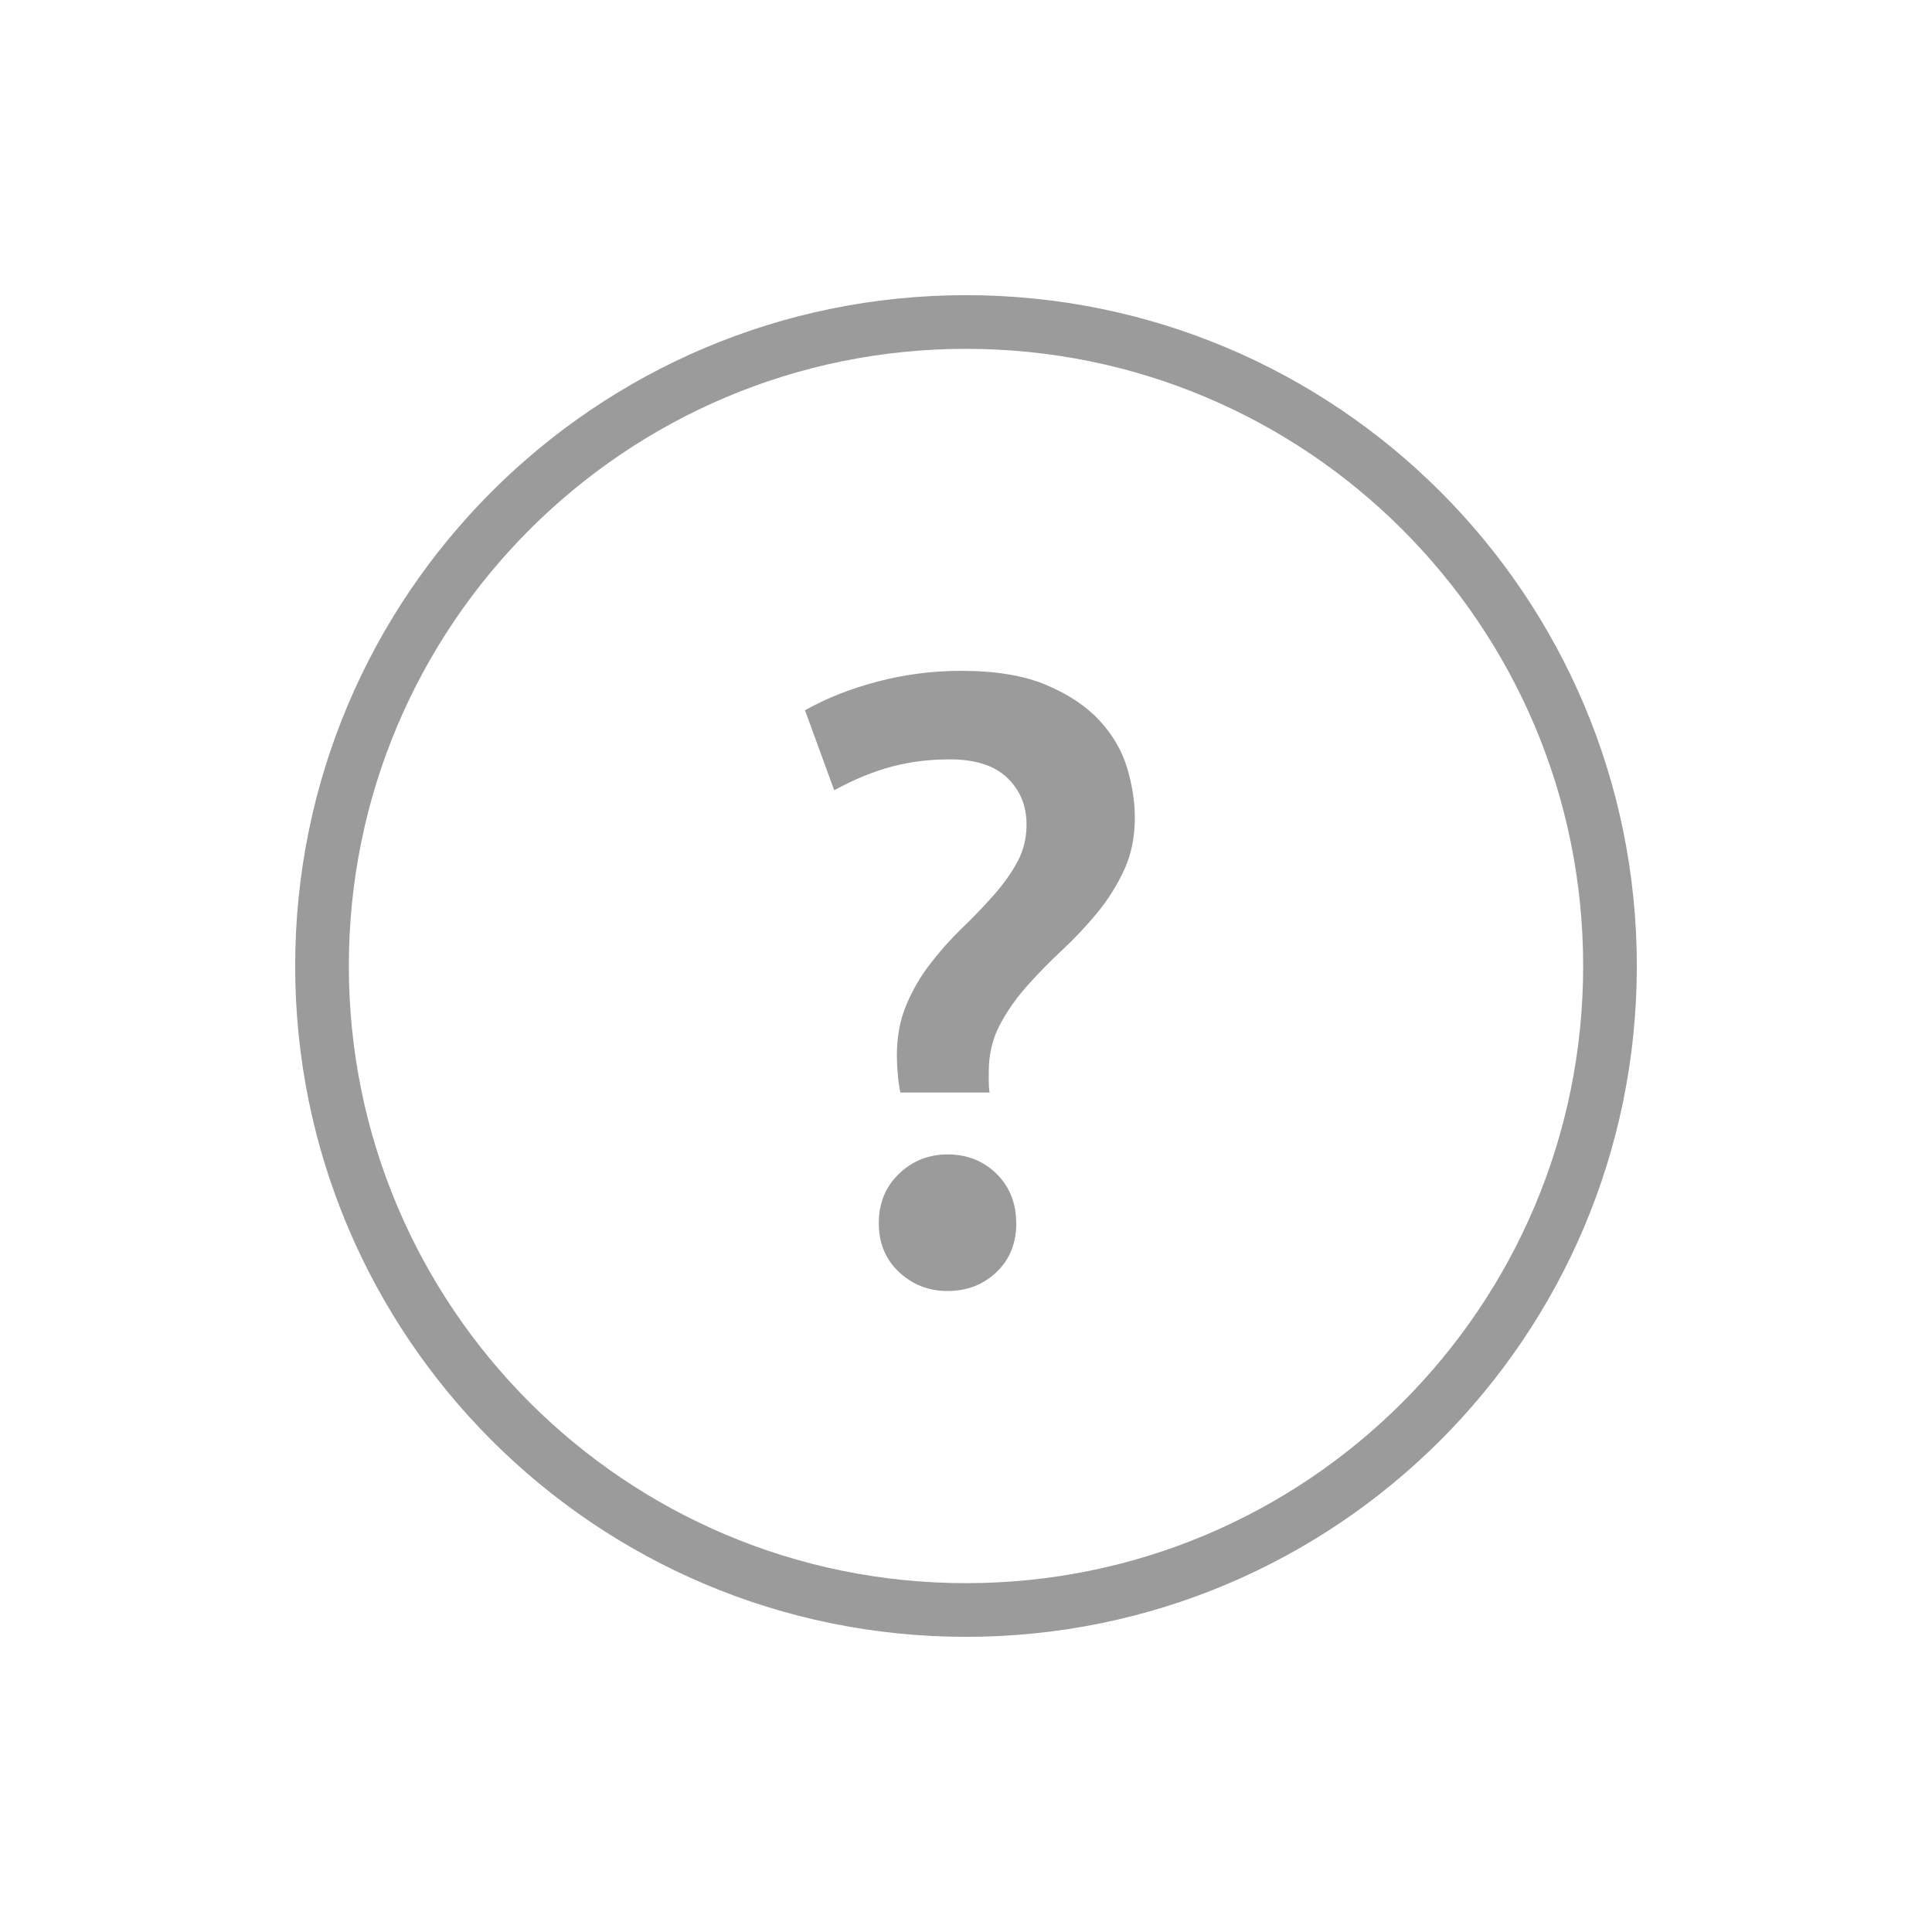
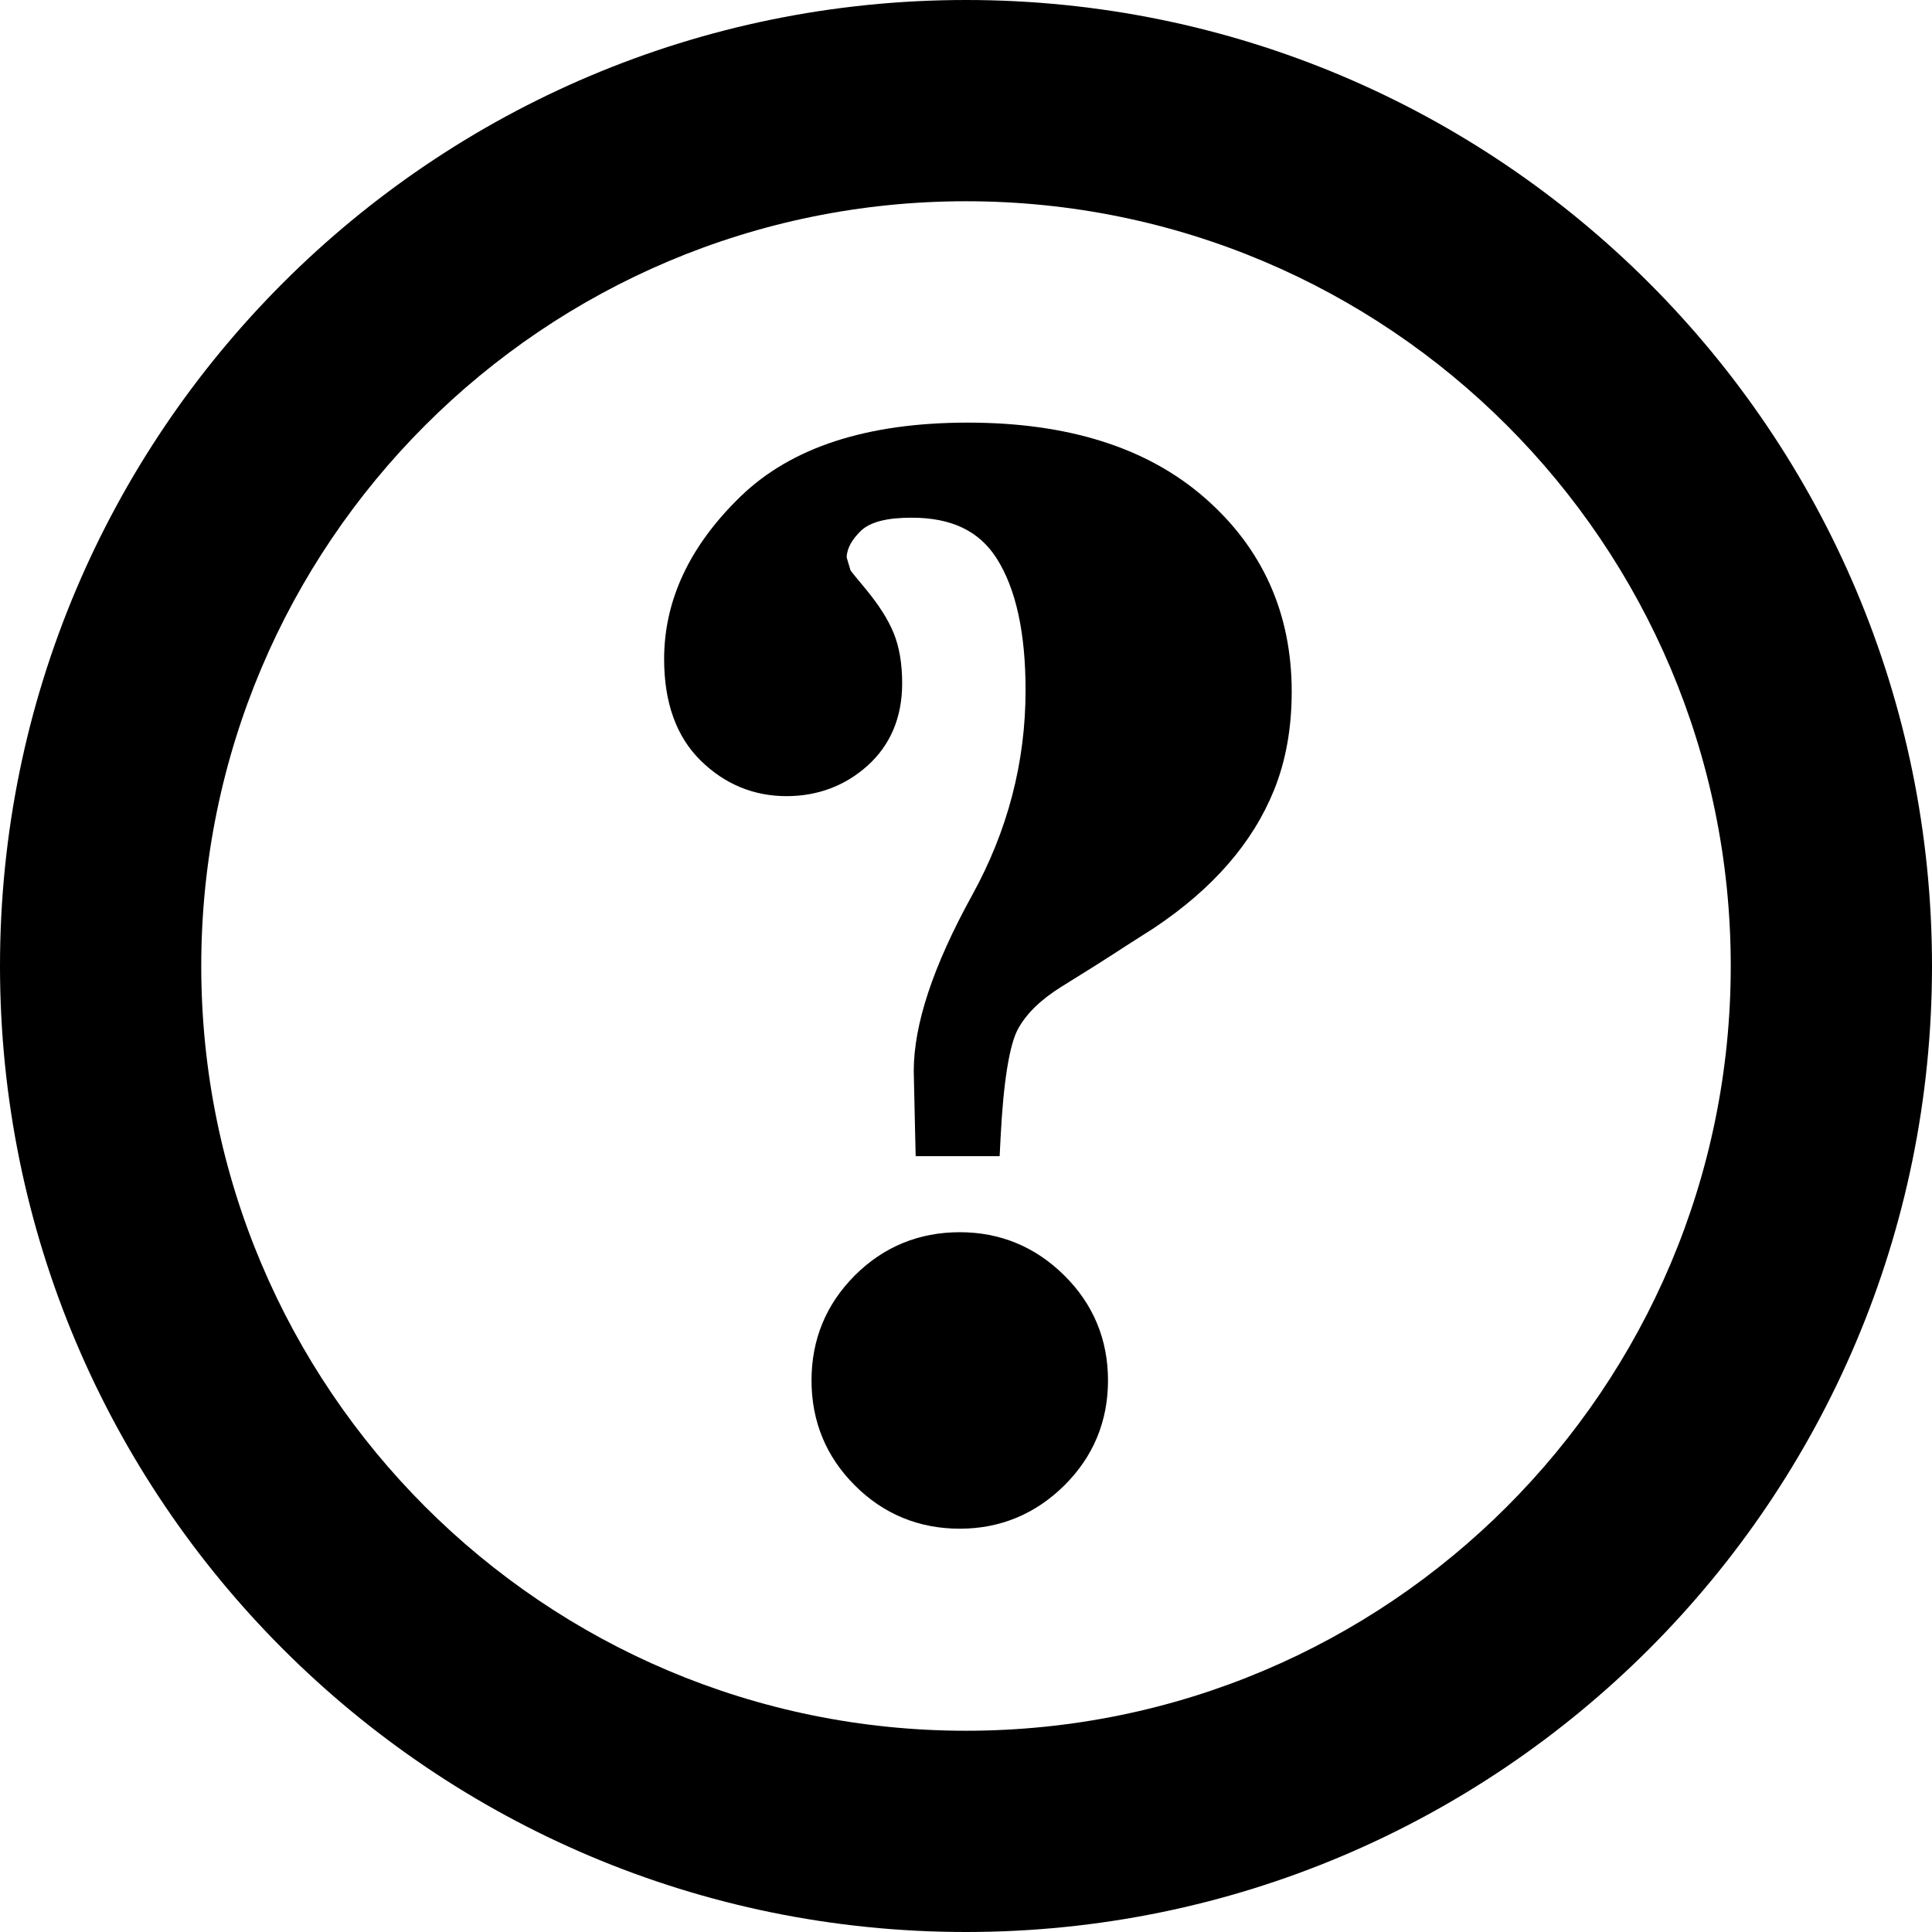
- <svg xmlns="http://www.w3.org/2000/svg" width="36" height="36" viewBox="0 0 36 36">
-   <g fill="none" fill-rule="evenodd">
-     <circle stroke="#9B9B9B" cx="18" cy="18" r="12" />
-     <path d="M17.69 14.15c-.375 0-.732.044-1.074.135-.34.09-.698.237-1.072.44L15 13.235c.395-.223.846-.402 1.352-.535.507-.133 1.027-.2 1.56-.2.64 0 1.17.088 1.585.264.417.176.747.398.993.664.245.267.416.56.512.88.096.32.144.63.144.93 0 .362-.067.687-.2.975-.134.288-.302.555-.504.8-.203.246-.422.478-.657.697-.234.218-.453.442-.656.672-.203.23-.372.472-.505.728s-.2.544-.2.864v.184c0 .07.005.136.016.2h-1.663c-.022-.106-.038-.22-.048-.344-.012-.122-.017-.237-.017-.344 0-.352.058-.667.176-.944.116-.278.265-.534.447-.768.18-.235.376-.454.584-.657.21-.2.404-.404.585-.607.18-.202.33-.41.448-.624.118-.214.176-.45.176-.705 0-.352-.12-.643-.36-.872-.24-.23-.6-.344-1.08-.344zm1.247 8.64c0 .375-.122.68-.368.913-.246.235-.55.353-.913.353-.352 0-.654-.118-.904-.353-.25-.234-.377-.538-.377-.912 0-.372.126-.68.377-.92.25-.24.552-.36.904-.36.363 0 .667.12.912.36s.367.548.367.92z" fill="#9B9B9B" />
+ <svg xmlns="http://www.w3.org/2000/svg" width="24px" height="24px" viewBox="0 0 24 24" version="1.1">
+   <defs />
+   <g id="Symbols" stroke="none" stroke-width="1" fill="none" fill-rule="evenodd">
+     <g id="icons" transform="translate(-294, -152)" fill="#000000">
+       <g id="help" transform="translate(294, 152)">
+         <path d="M12,21.5 C17.247,21.5 21.5,17.247 21.5,12 C21.5,6.753 17.247,2.5 12,2.5 C6.753,2.5 2.5,6.753 2.5,12 C2.5,17.247 6.753,21.5 12,21.5 Z M12,24 C5.373,24 0,18.627 0,12 C0,5.373 5.373,0 12,0 C18.627,0 24,5.373 24,12 C24,18.627 18.627,24 12,24 Z" id="Oval-4" fill-rule="nonzero" />
+         <path d="M10.619,15.844 C10.262,16.201 10.081,16.64 10.081,17.148 C10.081,17.656 10.262,18.096 10.619,18.452 C10.975,18.809 11.415,18.99 11.923,18.99 C12.424,18.99 12.861,18.809 13.221,18.453 C13.581,18.096 13.764,17.657 13.764,17.148 C13.764,16.64 13.581,16.2 13.221,15.844 C12.861,15.487 12.424,15.307 11.923,15.307 C11.415,15.307 10.975,15.488 10.619,15.844 Z" id="Path" />
+         <path d="M10.566,7.087 L10.517,6.922 C10.524,6.805 10.583,6.706 10.687,6.601 C10.807,6.481 11.024,6.431 11.325,6.431 C11.818,6.431 12.164,6.594 12.383,6.94 C12.622,7.318 12.74,7.866 12.74,8.573 C12.74,9.469 12.519,10.317 12.076,11.121 C11.589,12.005 11.351,12.728 11.351,13.306 L11.369,14.118 L11.375,14.362 L12.418,14.362 L12.43,14.125 C12.464,13.457 12.537,12.986 12.644,12.786 C12.75,12.59 12.933,12.414 13.191,12.254 C13.491,12.068 13.689,11.944 13.79,11.878 C13.887,11.814 14.07,11.697 14.334,11.529 C15.066,11.041 15.561,10.471 15.826,9.816 C15.972,9.456 16.046,9.048 16.046,8.591 C16.046,7.617 15.682,6.808 14.962,6.181 C14.251,5.562 13.272,5.25 12.024,5.25 C10.769,5.25 9.83,5.557 9.2,6.167 C8.567,6.78 8.25,7.457 8.25,8.187 C8.25,8.729 8.402,9.15 8.702,9.446 C9,9.74 9.361,9.89 9.77,9.89 C10.156,9.89 10.495,9.763 10.774,9.514 C11.06,9.258 11.207,8.912 11.207,8.49 C11.207,8.241 11.171,8.033 11.1,7.861 C11.033,7.697 10.921,7.521 10.764,7.329 L10.635,7.173 C10.608,7.141 10.594,7.123 10.566,7.087 Z" id="Path" />
+       </g>
+     </g>
  </g>
</svg>
